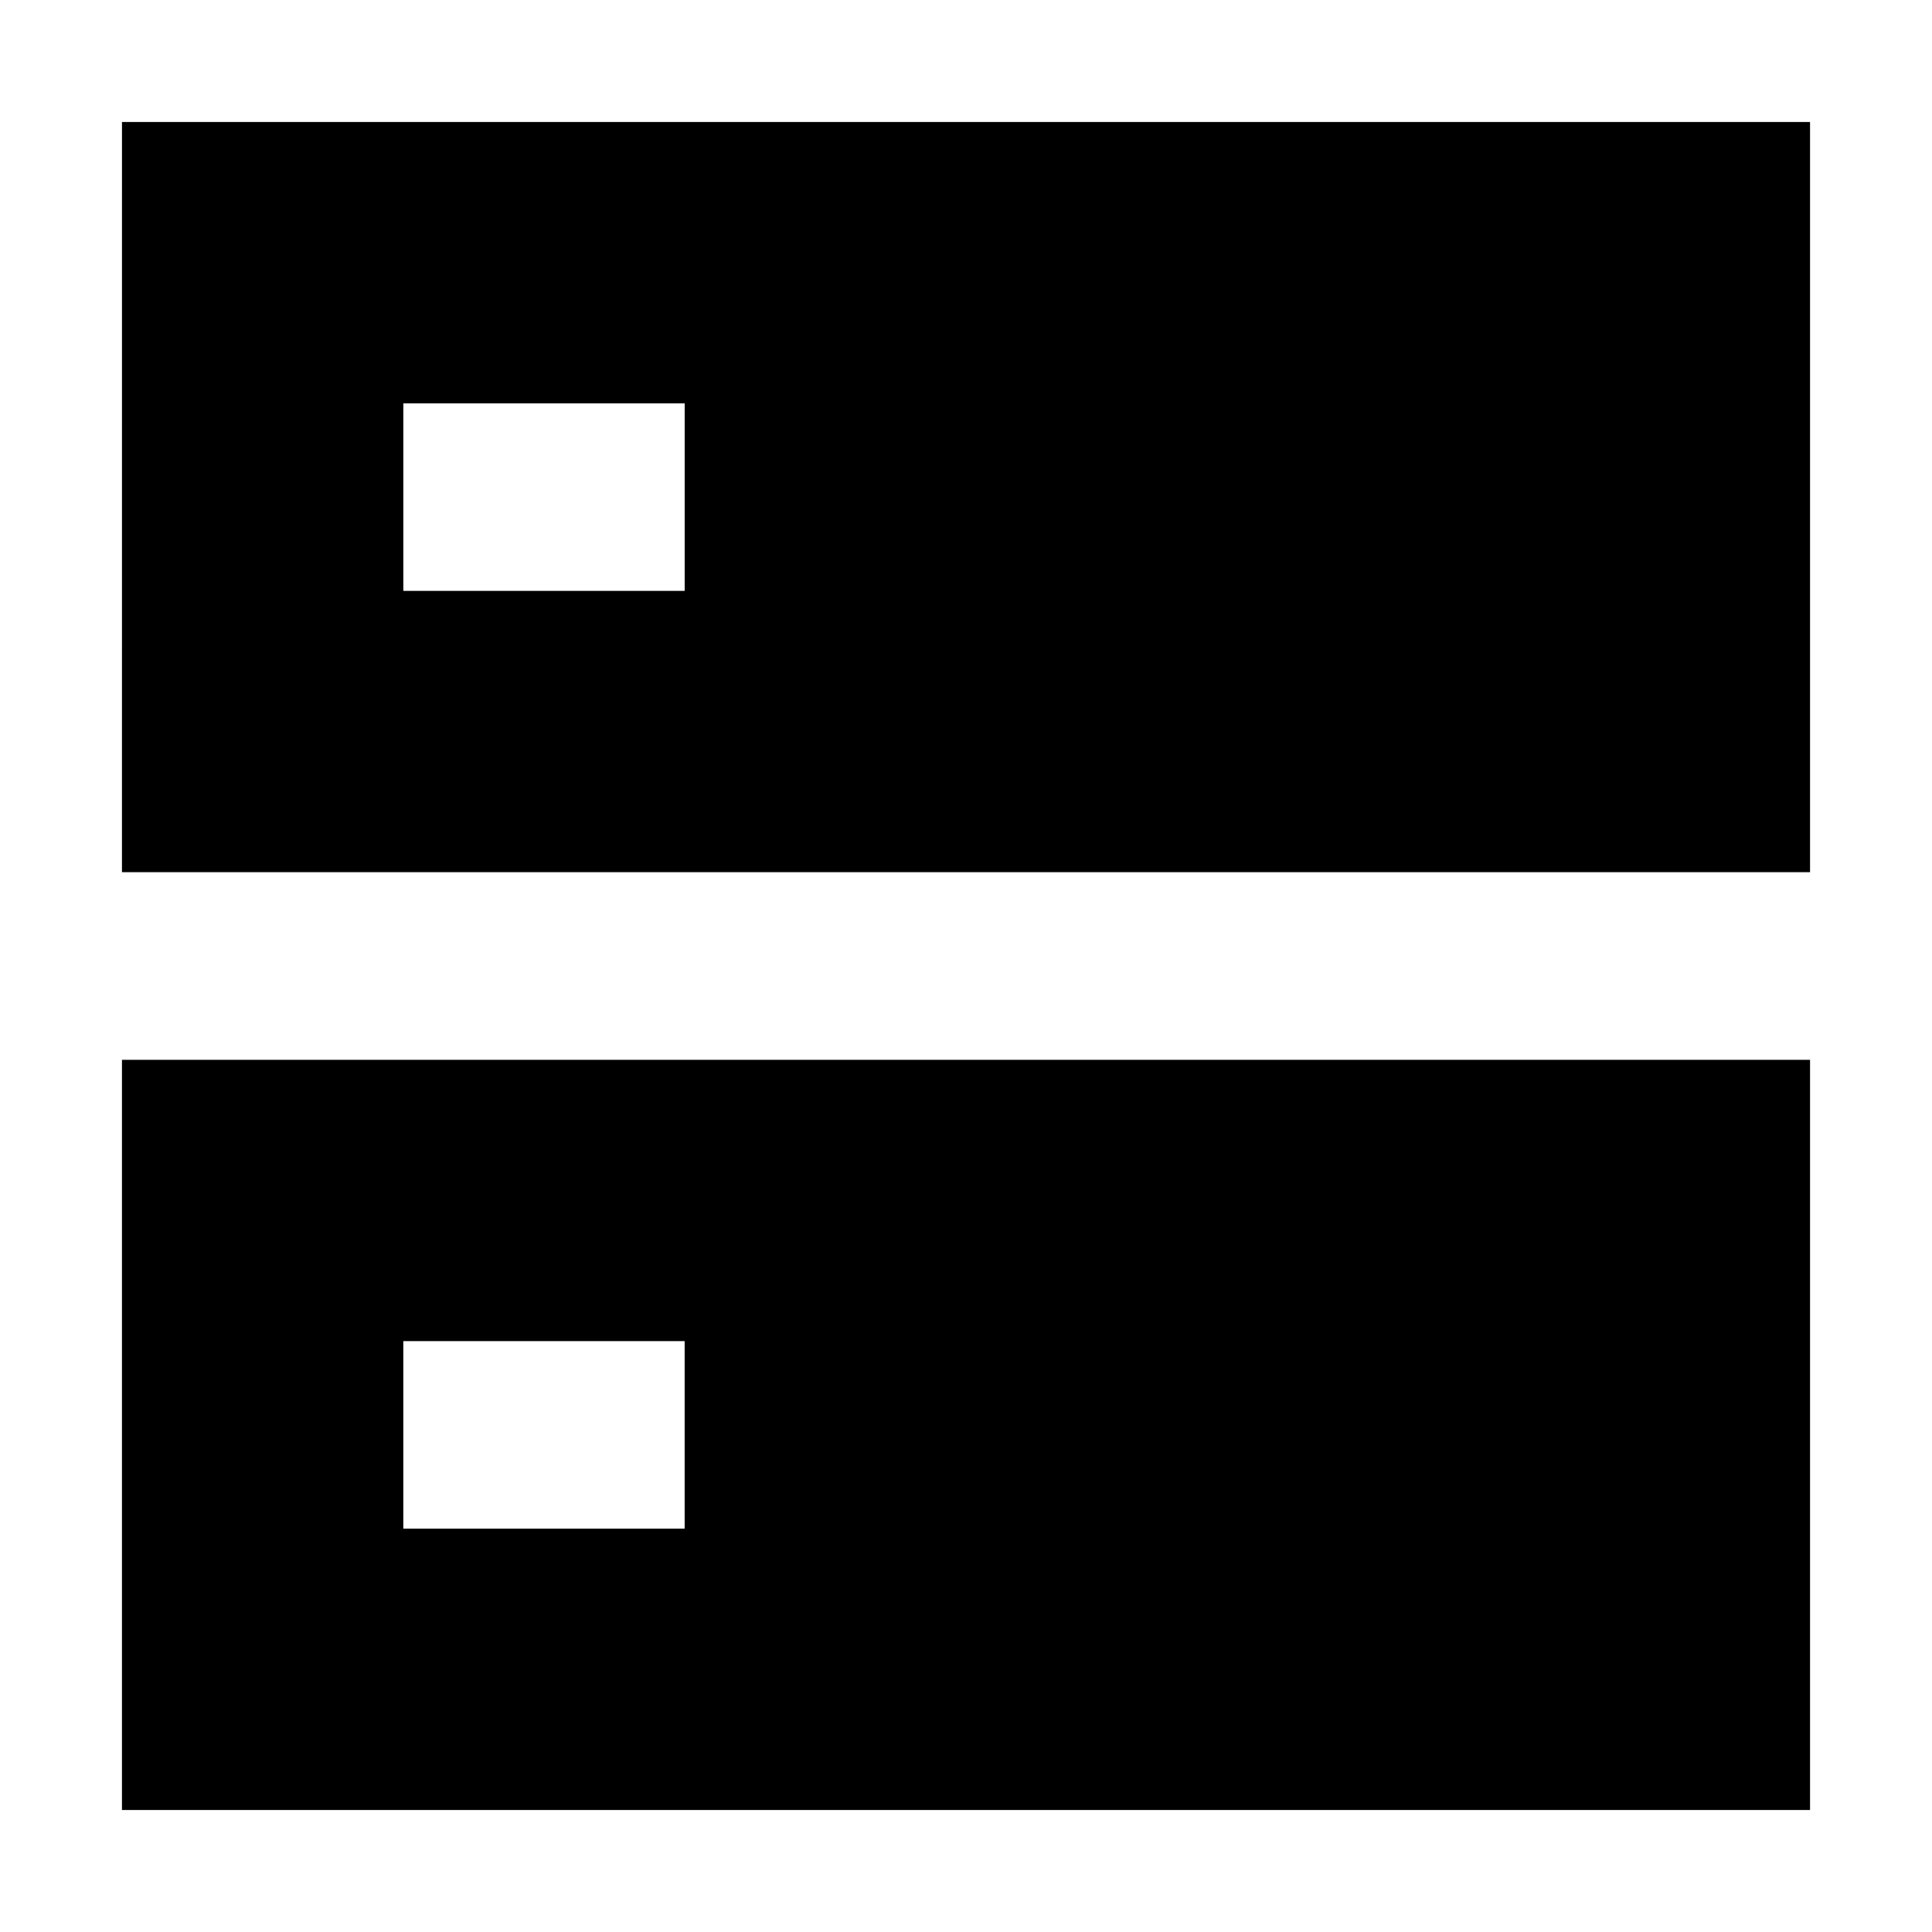
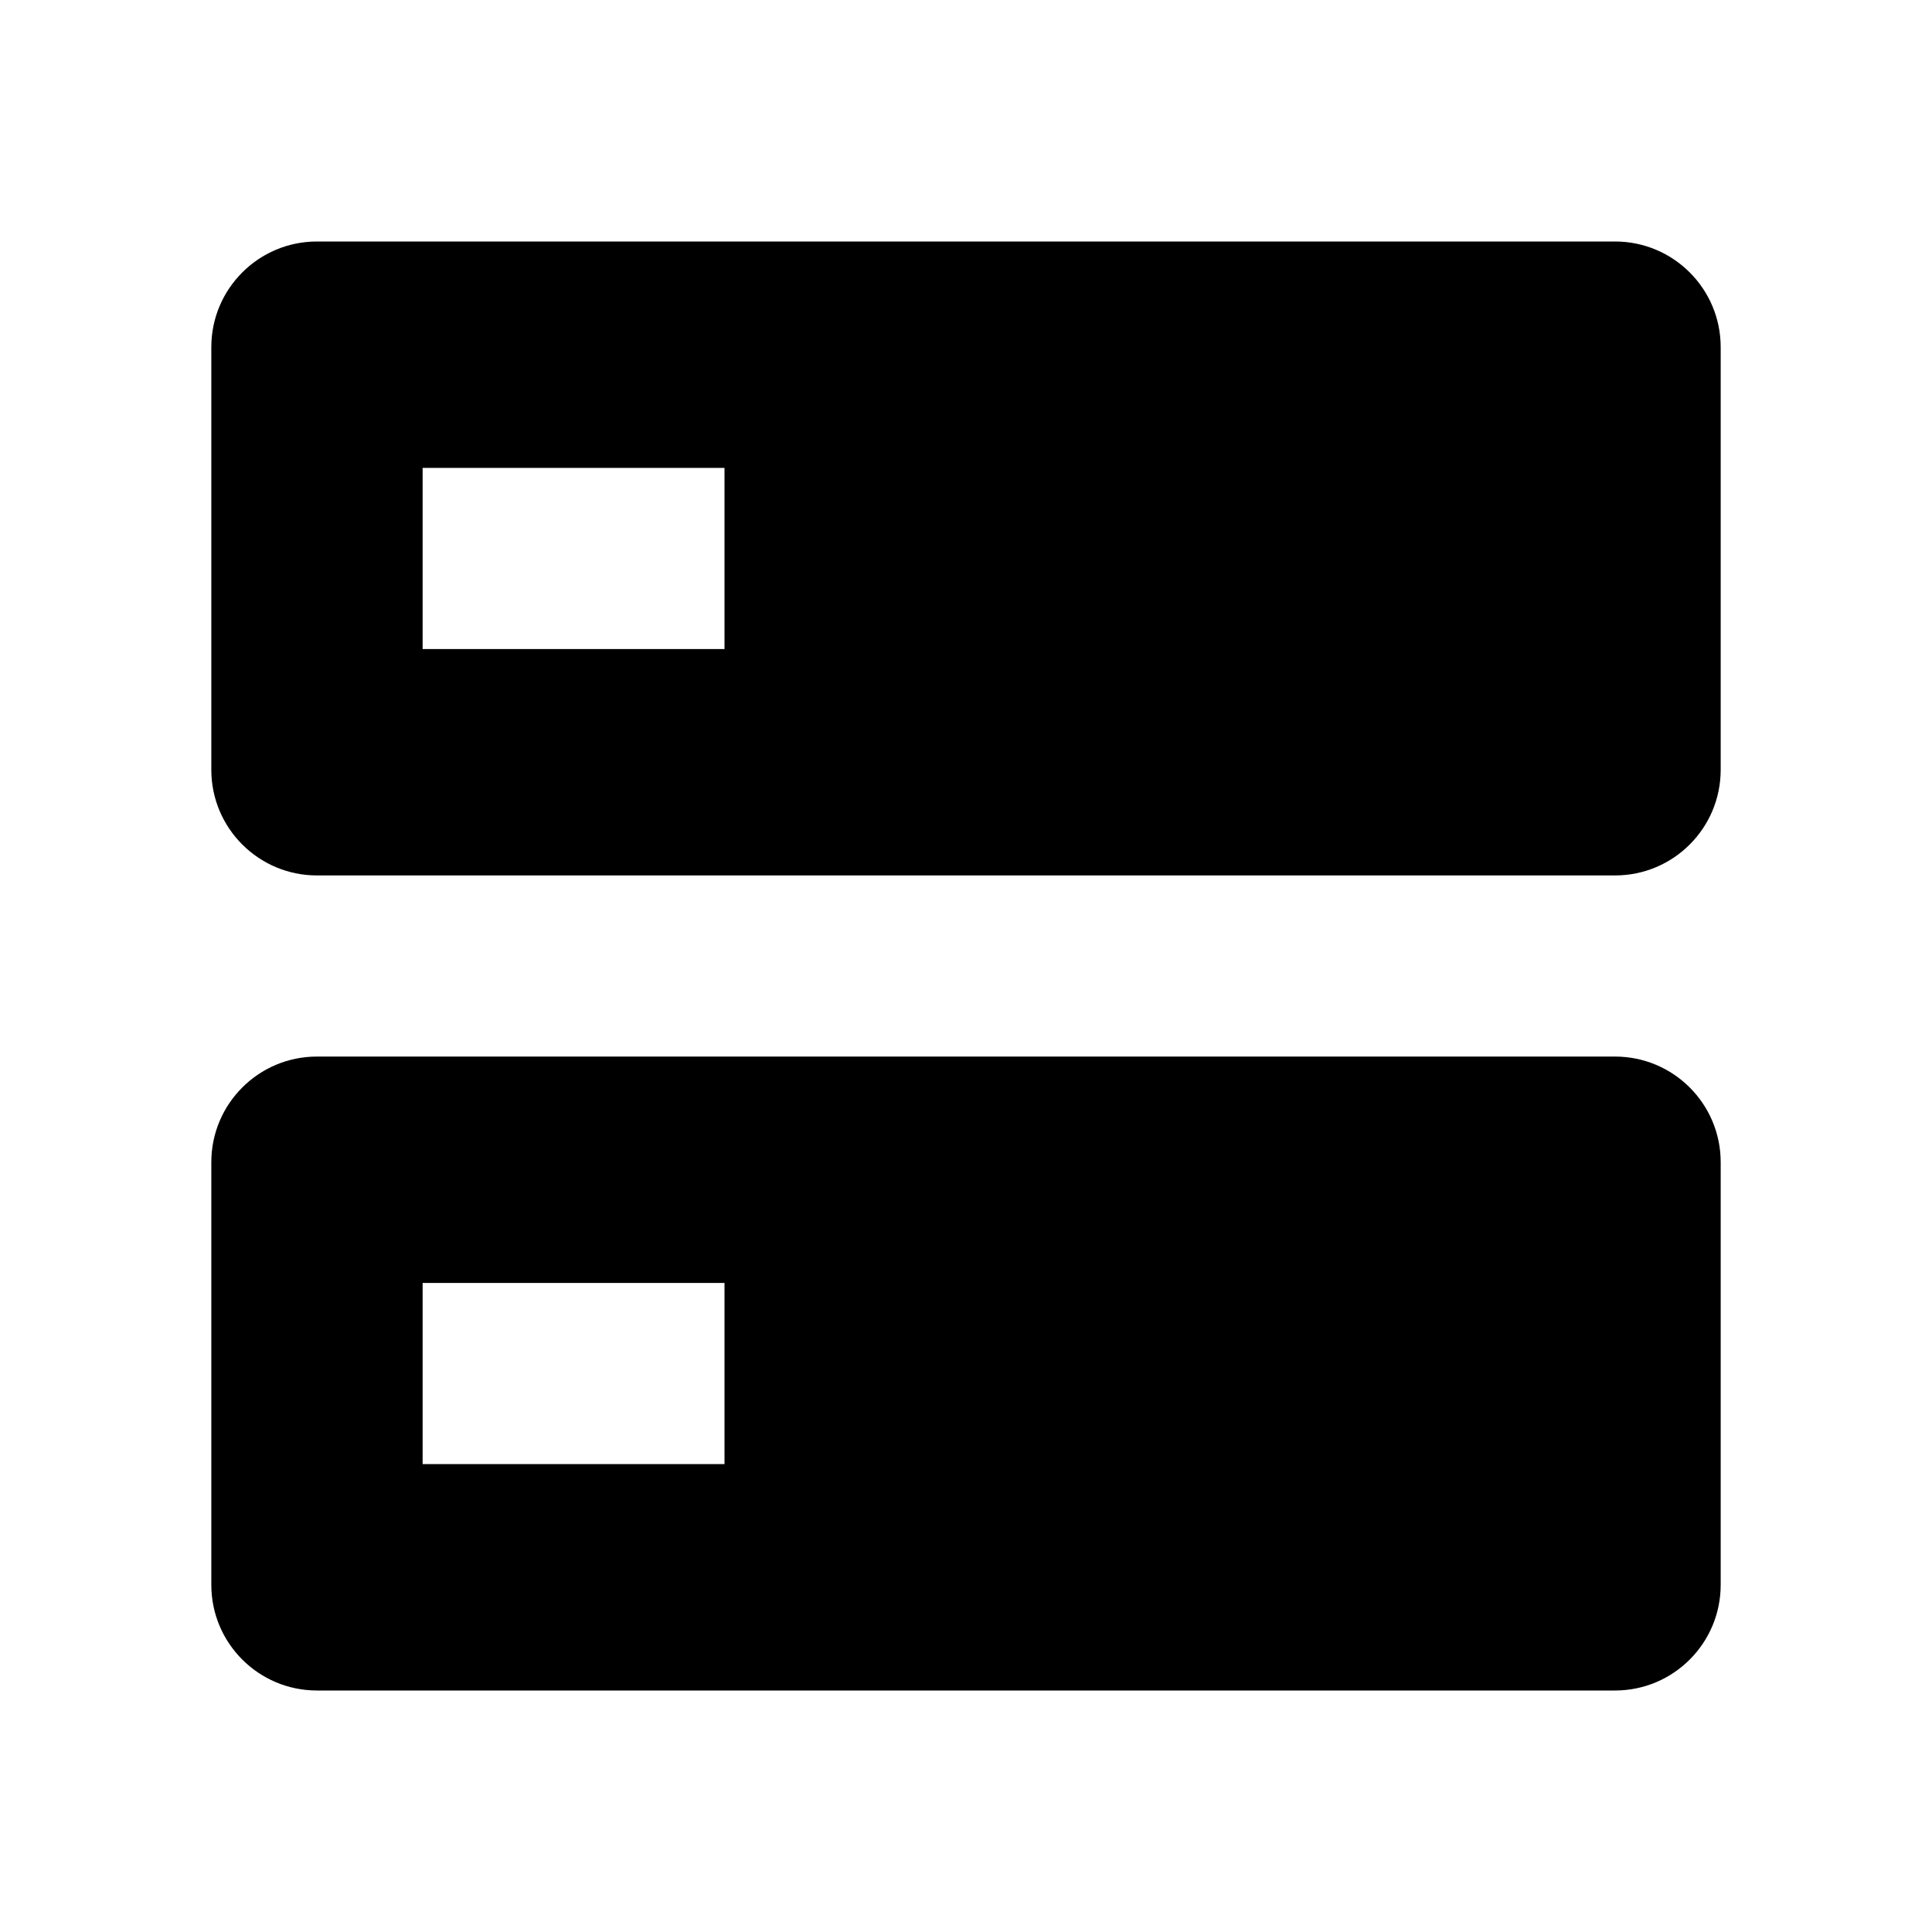
<svg xmlns="http://www.w3.org/2000/svg" fill="currentColor" viewBox="0 0 64 64">
-   <path fill="currentColor" fill-rule="evenodd" d="M4.041 4.041H59.96v24.852H4.04zm9.32 9.32v6.213h9.32v-6.213zM4.04 35.107H59.96v24.852H4.04zm9.32 9.319v6.213h9.32v-6.213z" />
+   <path fill="currentColor" fill-rule="evenodd" d="M10.5 8H53.5A3.5 3.5 0 0 1 57 11.5V25.5A3.5 3.5 0 0 1 53.5 29H10.5A3.5 3.5 0 0 1 7 25.5V11.5A3.5 3.5 0 0 1 10.5 8Z M14 15.5V21.5H24V15.5Z M10.5 35H53.5A3.5 3.5 0 0 1 57 38.5V52.5A3.5 3.5 0 0 1 53.5 56H10.5A3.5 3.5 0 0 1 7 52.5V38.5A3.5 3.5 0 0 1 10.5 35Z M14 42.5V48.5H24V42.5Z" />
</svg>
